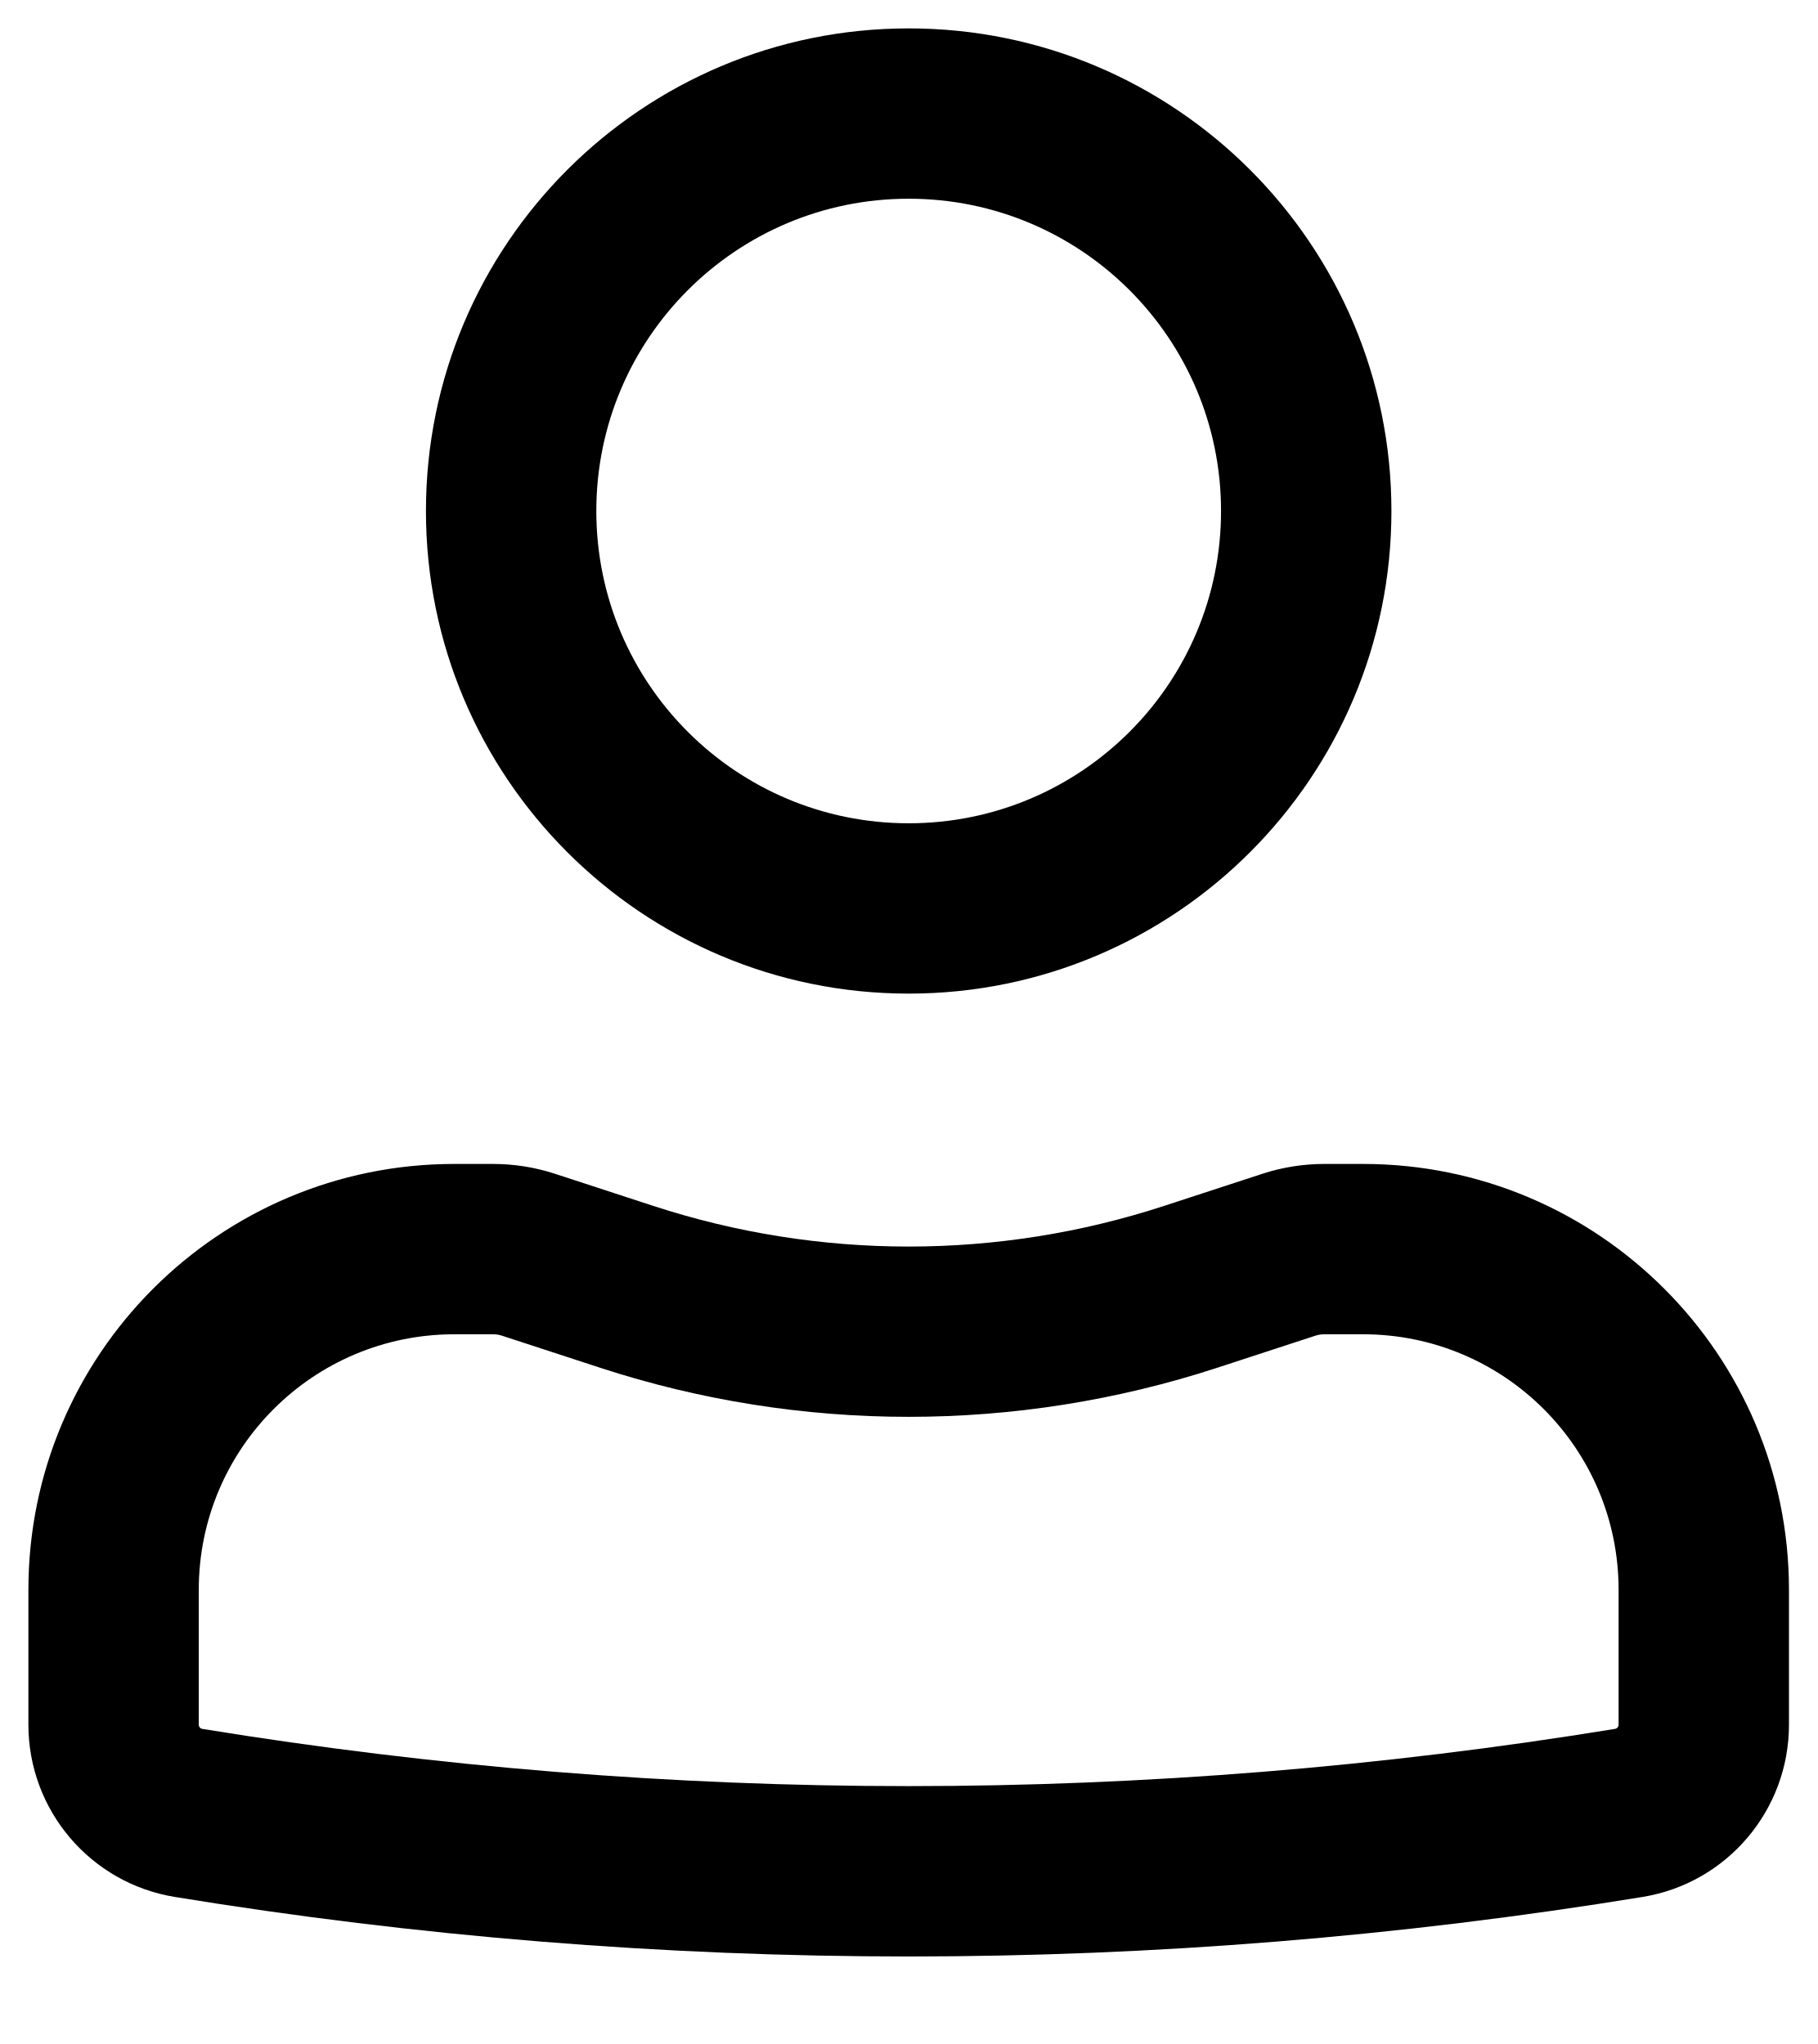
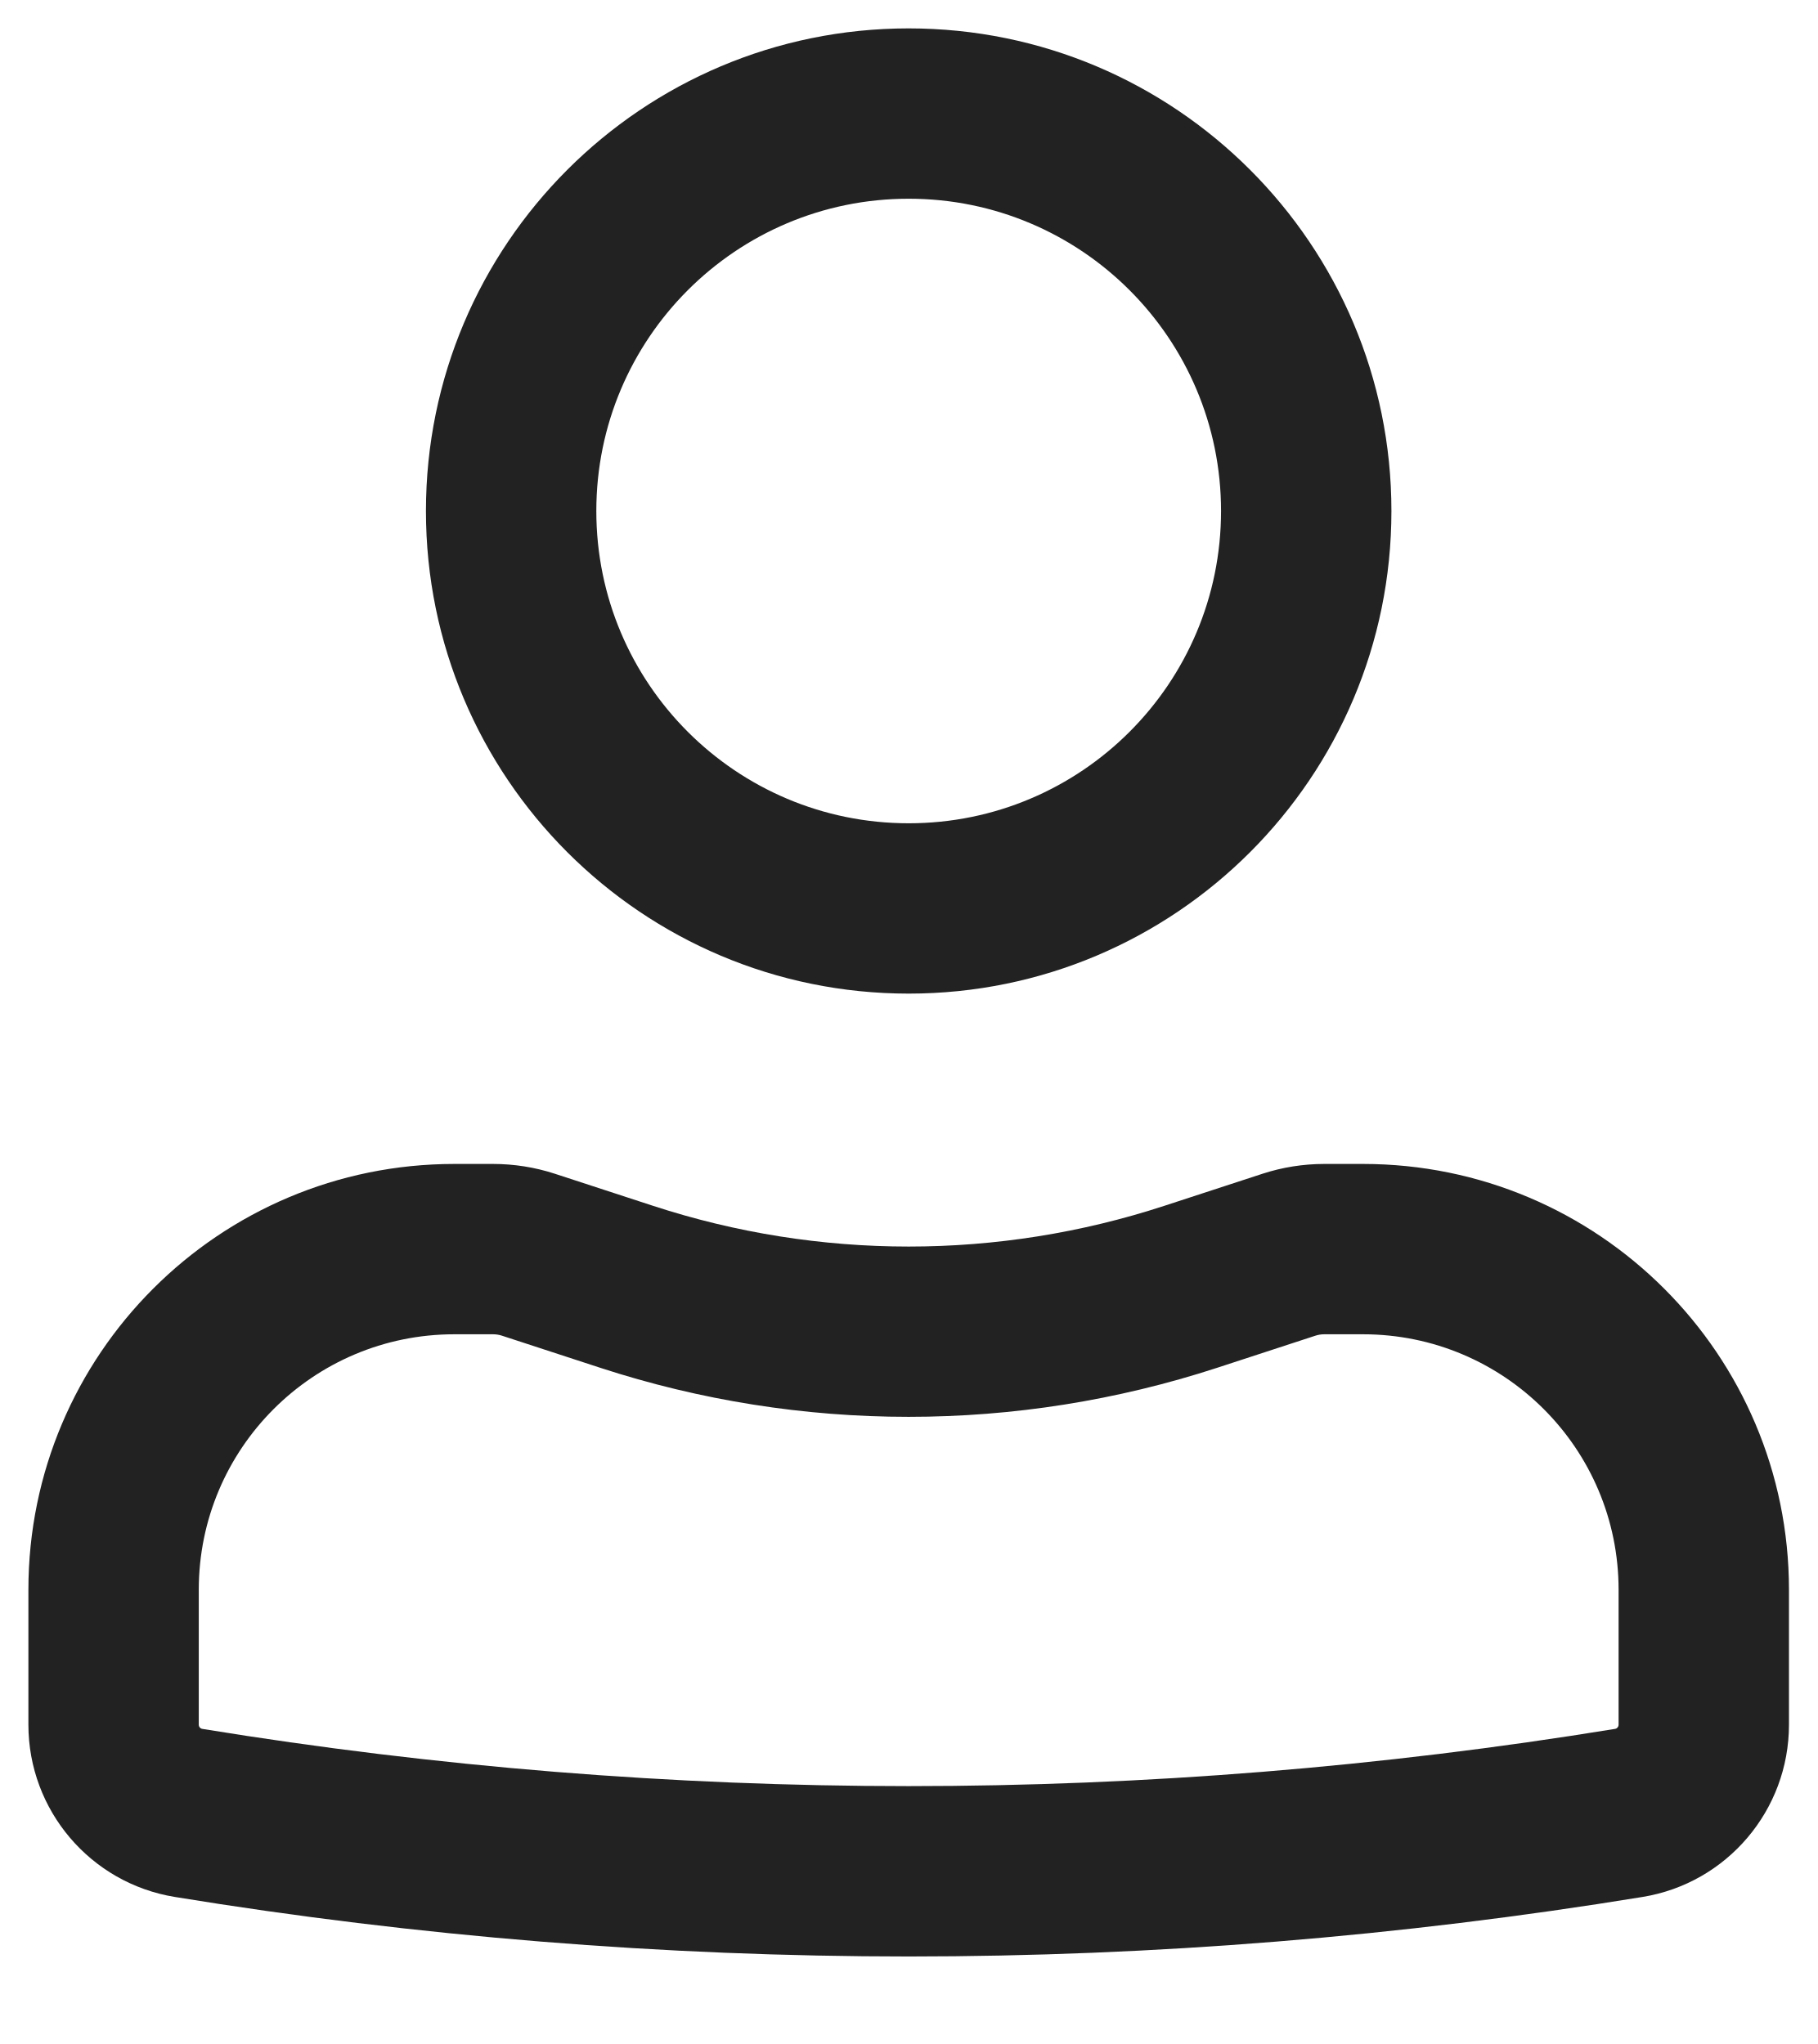
<svg xmlns="http://www.w3.org/2000/svg" width="16" height="18" viewBox="0 0 16 18" fill="none" version="1.1" id="svg6">
  <defs id="defs10" />
-   <path fill-rule="evenodd" clip-rule="evenodd" d="M3.75 4.5C3.75 2.153 5.653 0.25 8 0.25C10.347 0.25 12.25 2.153 12.25 4.5C12.25 6.847 10.347 8.75 8 8.75C5.653 8.75 3.75 6.847 3.75 4.5ZM8 1.75C6.481 1.75 5.25 2.981 5.25 4.5C5.25 6.019 6.481 7.25 8 7.25C9.519 7.25 10.75 6.019 10.75 4.5C10.75 2.981 9.519 1.75 8 1.75Z" fill="#222222" id="path2" style="fill:#000000" />
-   <path fill-rule="evenodd" clip-rule="evenodd" d="M4 11.75C2.757 11.75 1.75 12.757 1.75 14V15.188C1.75 15.206 1.763 15.222 1.781 15.225C5.9 15.897 10.1 15.897 14.219 15.225C14.237 15.222 14.25 15.206 14.25 15.188V14C14.25 12.757 13.243 11.75 12 11.75H11.659C11.633 11.75 11.607 11.754 11.582 11.762L10.716 12.045C8.951 12.621 7.049 12.621 5.284 12.045L4.418 11.762C4.393 11.754 4.367 11.75 4.341 11.75H4ZM0.25 14C0.25 11.929 1.929 10.25 4 10.25H4.341C4.525 10.25 4.709 10.279 4.884 10.336L5.75 10.619C7.212 11.097 8.788 11.097 10.25 10.619L11.116 10.336C11.291 10.279 11.475 10.25 11.659 10.25H12C14.071 10.25 15.75 11.929 15.75 14V15.188C15.75 15.941 15.204 16.584 14.461 16.705C10.182 17.404 5.818 17.404 1.539 16.705C0.796 16.584 0.25 15.941 0.25 15.188V14Z" fill="#222222" id="path4" style="fill:#000000" />
+   <path fill-rule="evenodd" clip-rule="evenodd" d="M3.75 4.5C3.75 2.153 5.653 0.25 8 0.25C10.347 0.25 12.25 2.153 12.25 4.5C12.25 6.847 10.347 8.75 8 8.75C5.653 8.75 3.75 6.847 3.75 4.5ZM8 1.75C6.481 1.75 5.25 2.981 5.25 4.5C5.25 6.019 6.481 7.25 8 7.25C9.519 7.25 10.75 6.019 10.75 4.5C10.75 2.981 9.519 1.75 8 1.75Z" fill="#222222" id="path2" style="fill:#222222" />
+   <path fill-rule="evenodd" clip-rule="evenodd" d="M4 11.75C2.757 11.75 1.75 12.757 1.75 14V15.188C1.75 15.206 1.763 15.222 1.781 15.225C5.9 15.897 10.1 15.897 14.219 15.225C14.237 15.222 14.25 15.206 14.25 15.188V14C14.25 12.757 13.243 11.75 12 11.75H11.659C11.633 11.75 11.607 11.754 11.582 11.762L10.716 12.045C8.951 12.621 7.049 12.621 5.284 12.045L4.418 11.762C4.393 11.754 4.367 11.75 4.341 11.75H4ZM0.25 14C0.25 11.929 1.929 10.25 4 10.25H4.341C4.525 10.25 4.709 10.279 4.884 10.336L5.75 10.619C7.212 11.097 8.788 11.097 10.25 10.619L11.116 10.336C11.291 10.279 11.475 10.25 11.659 10.25H12C14.071 10.25 15.75 11.929 15.75 14V15.188C15.75 15.941 15.204 16.584 14.461 16.705C10.182 17.404 5.818 17.404 1.539 16.705C0.796 16.584 0.25 15.941 0.25 15.188V14Z" fill="#222222" id="path4" style="fill:#222222" />
</svg>
